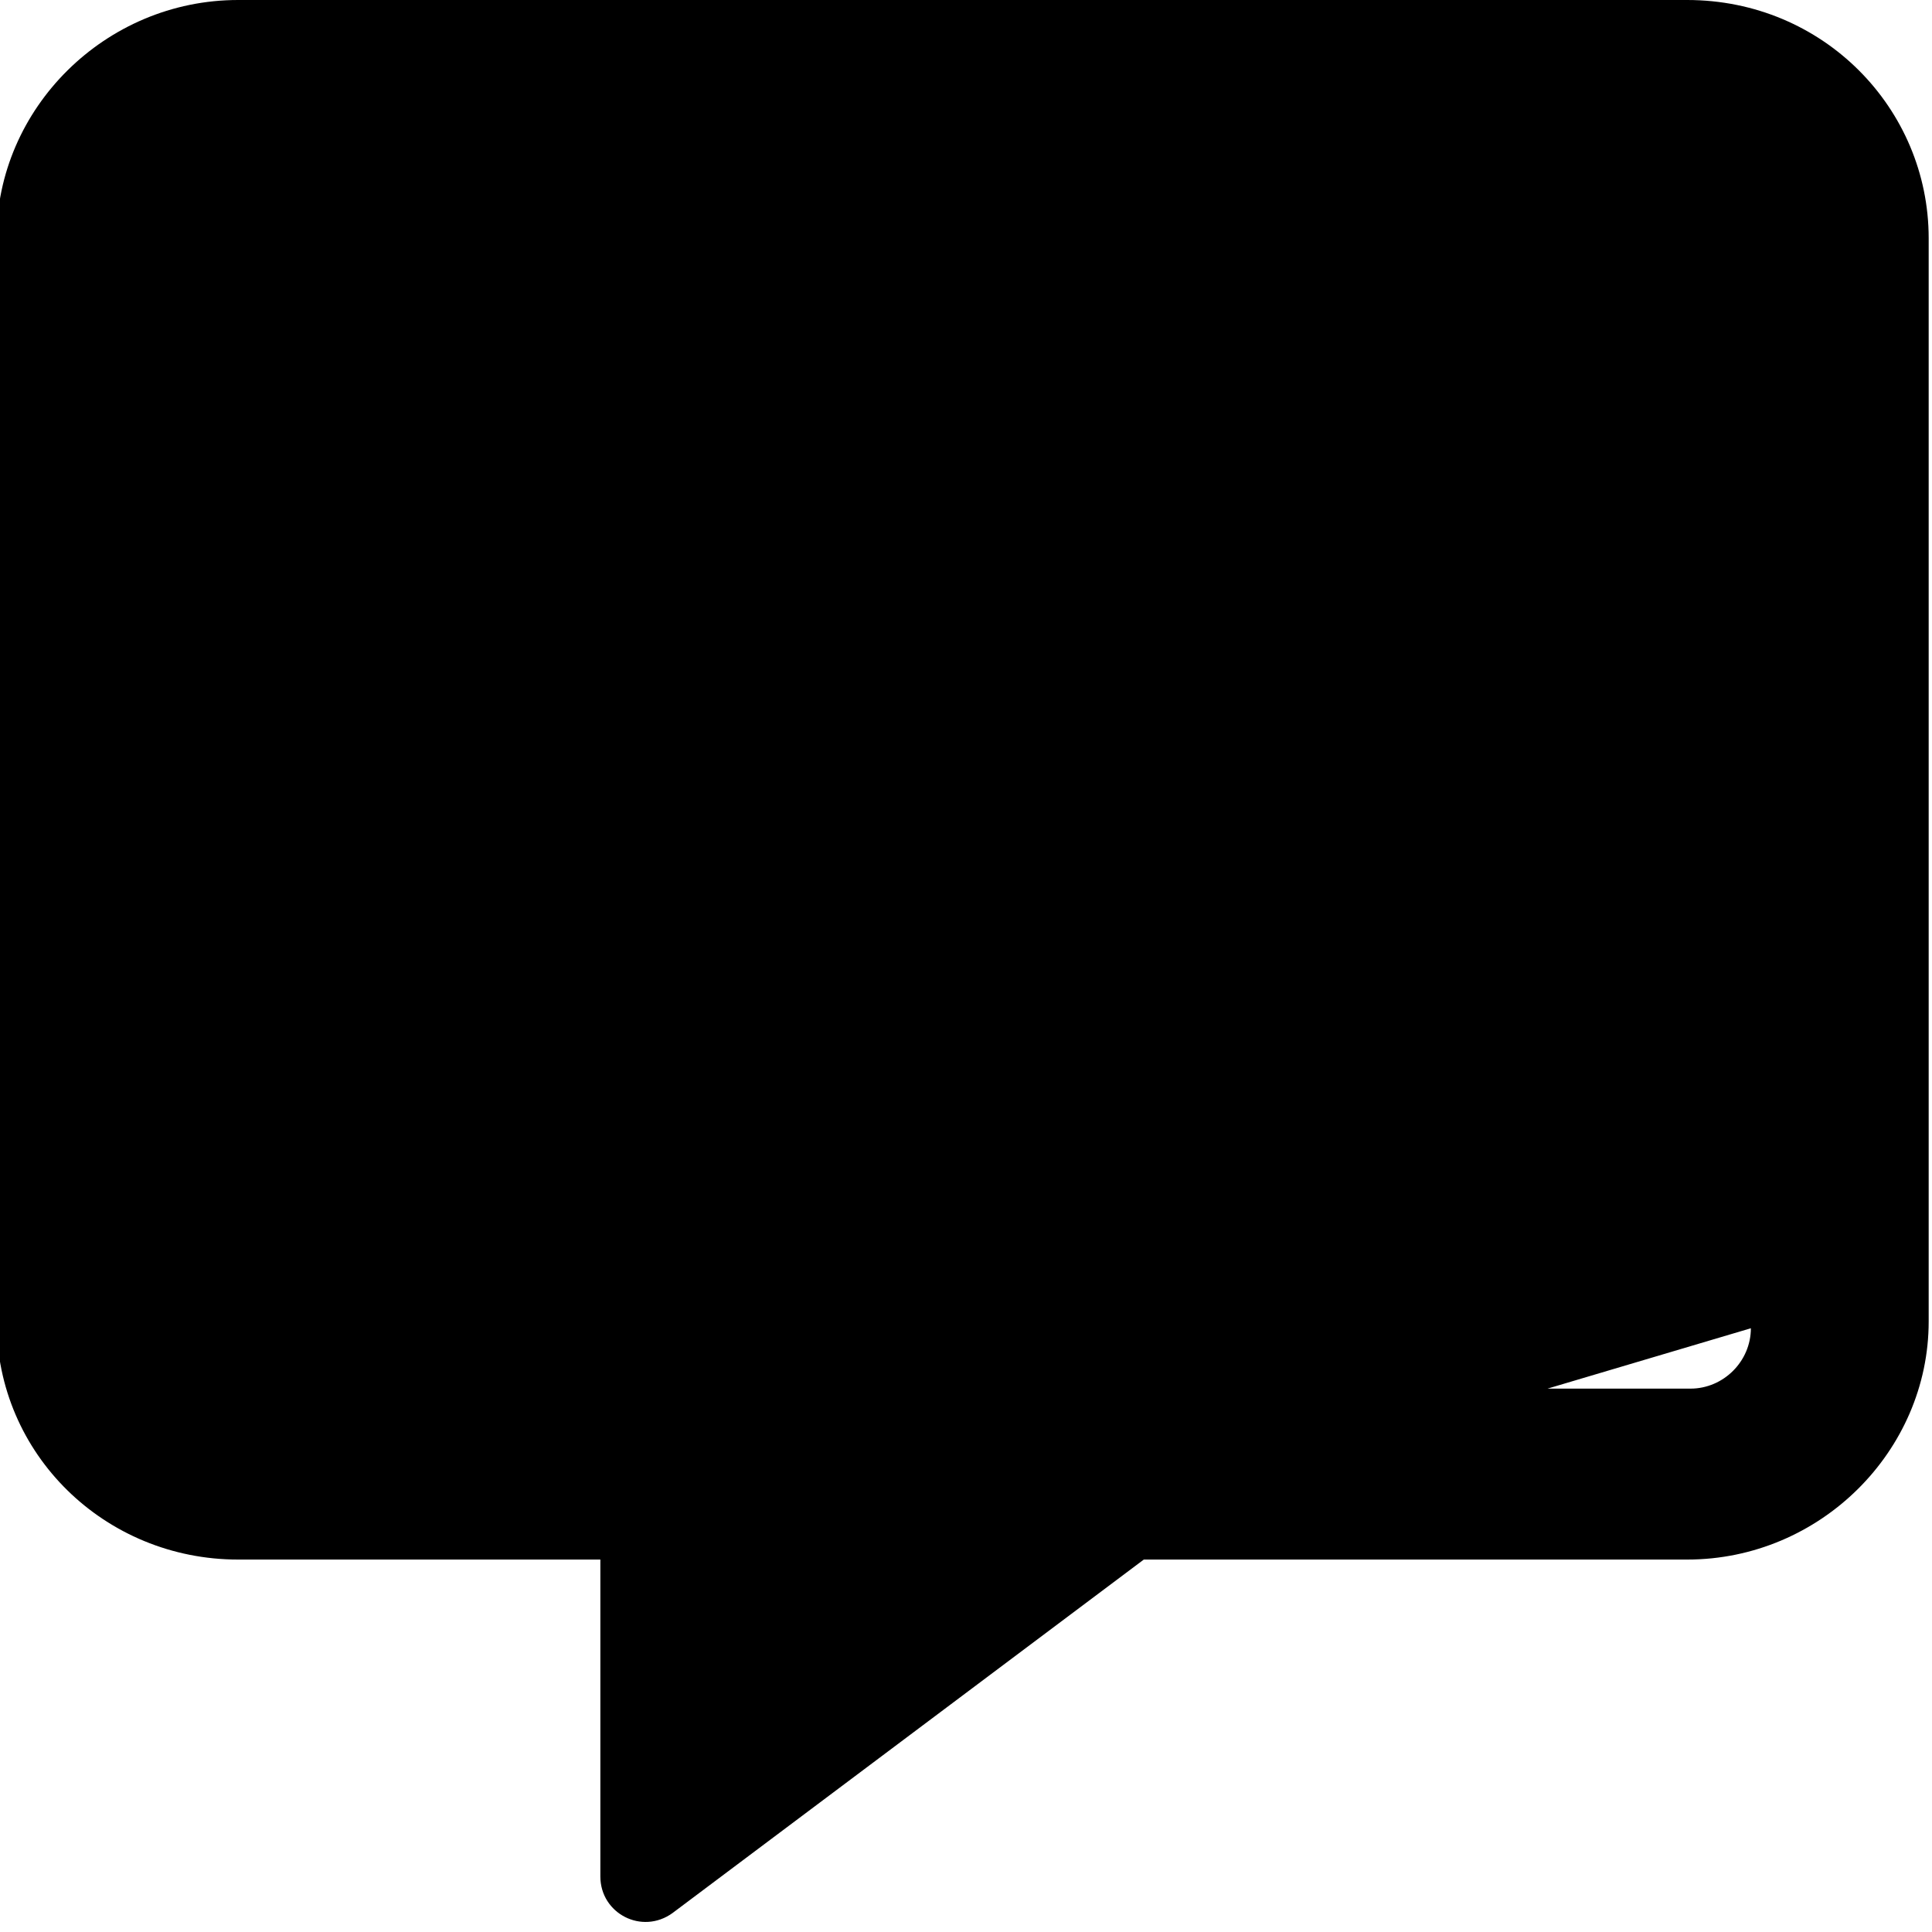
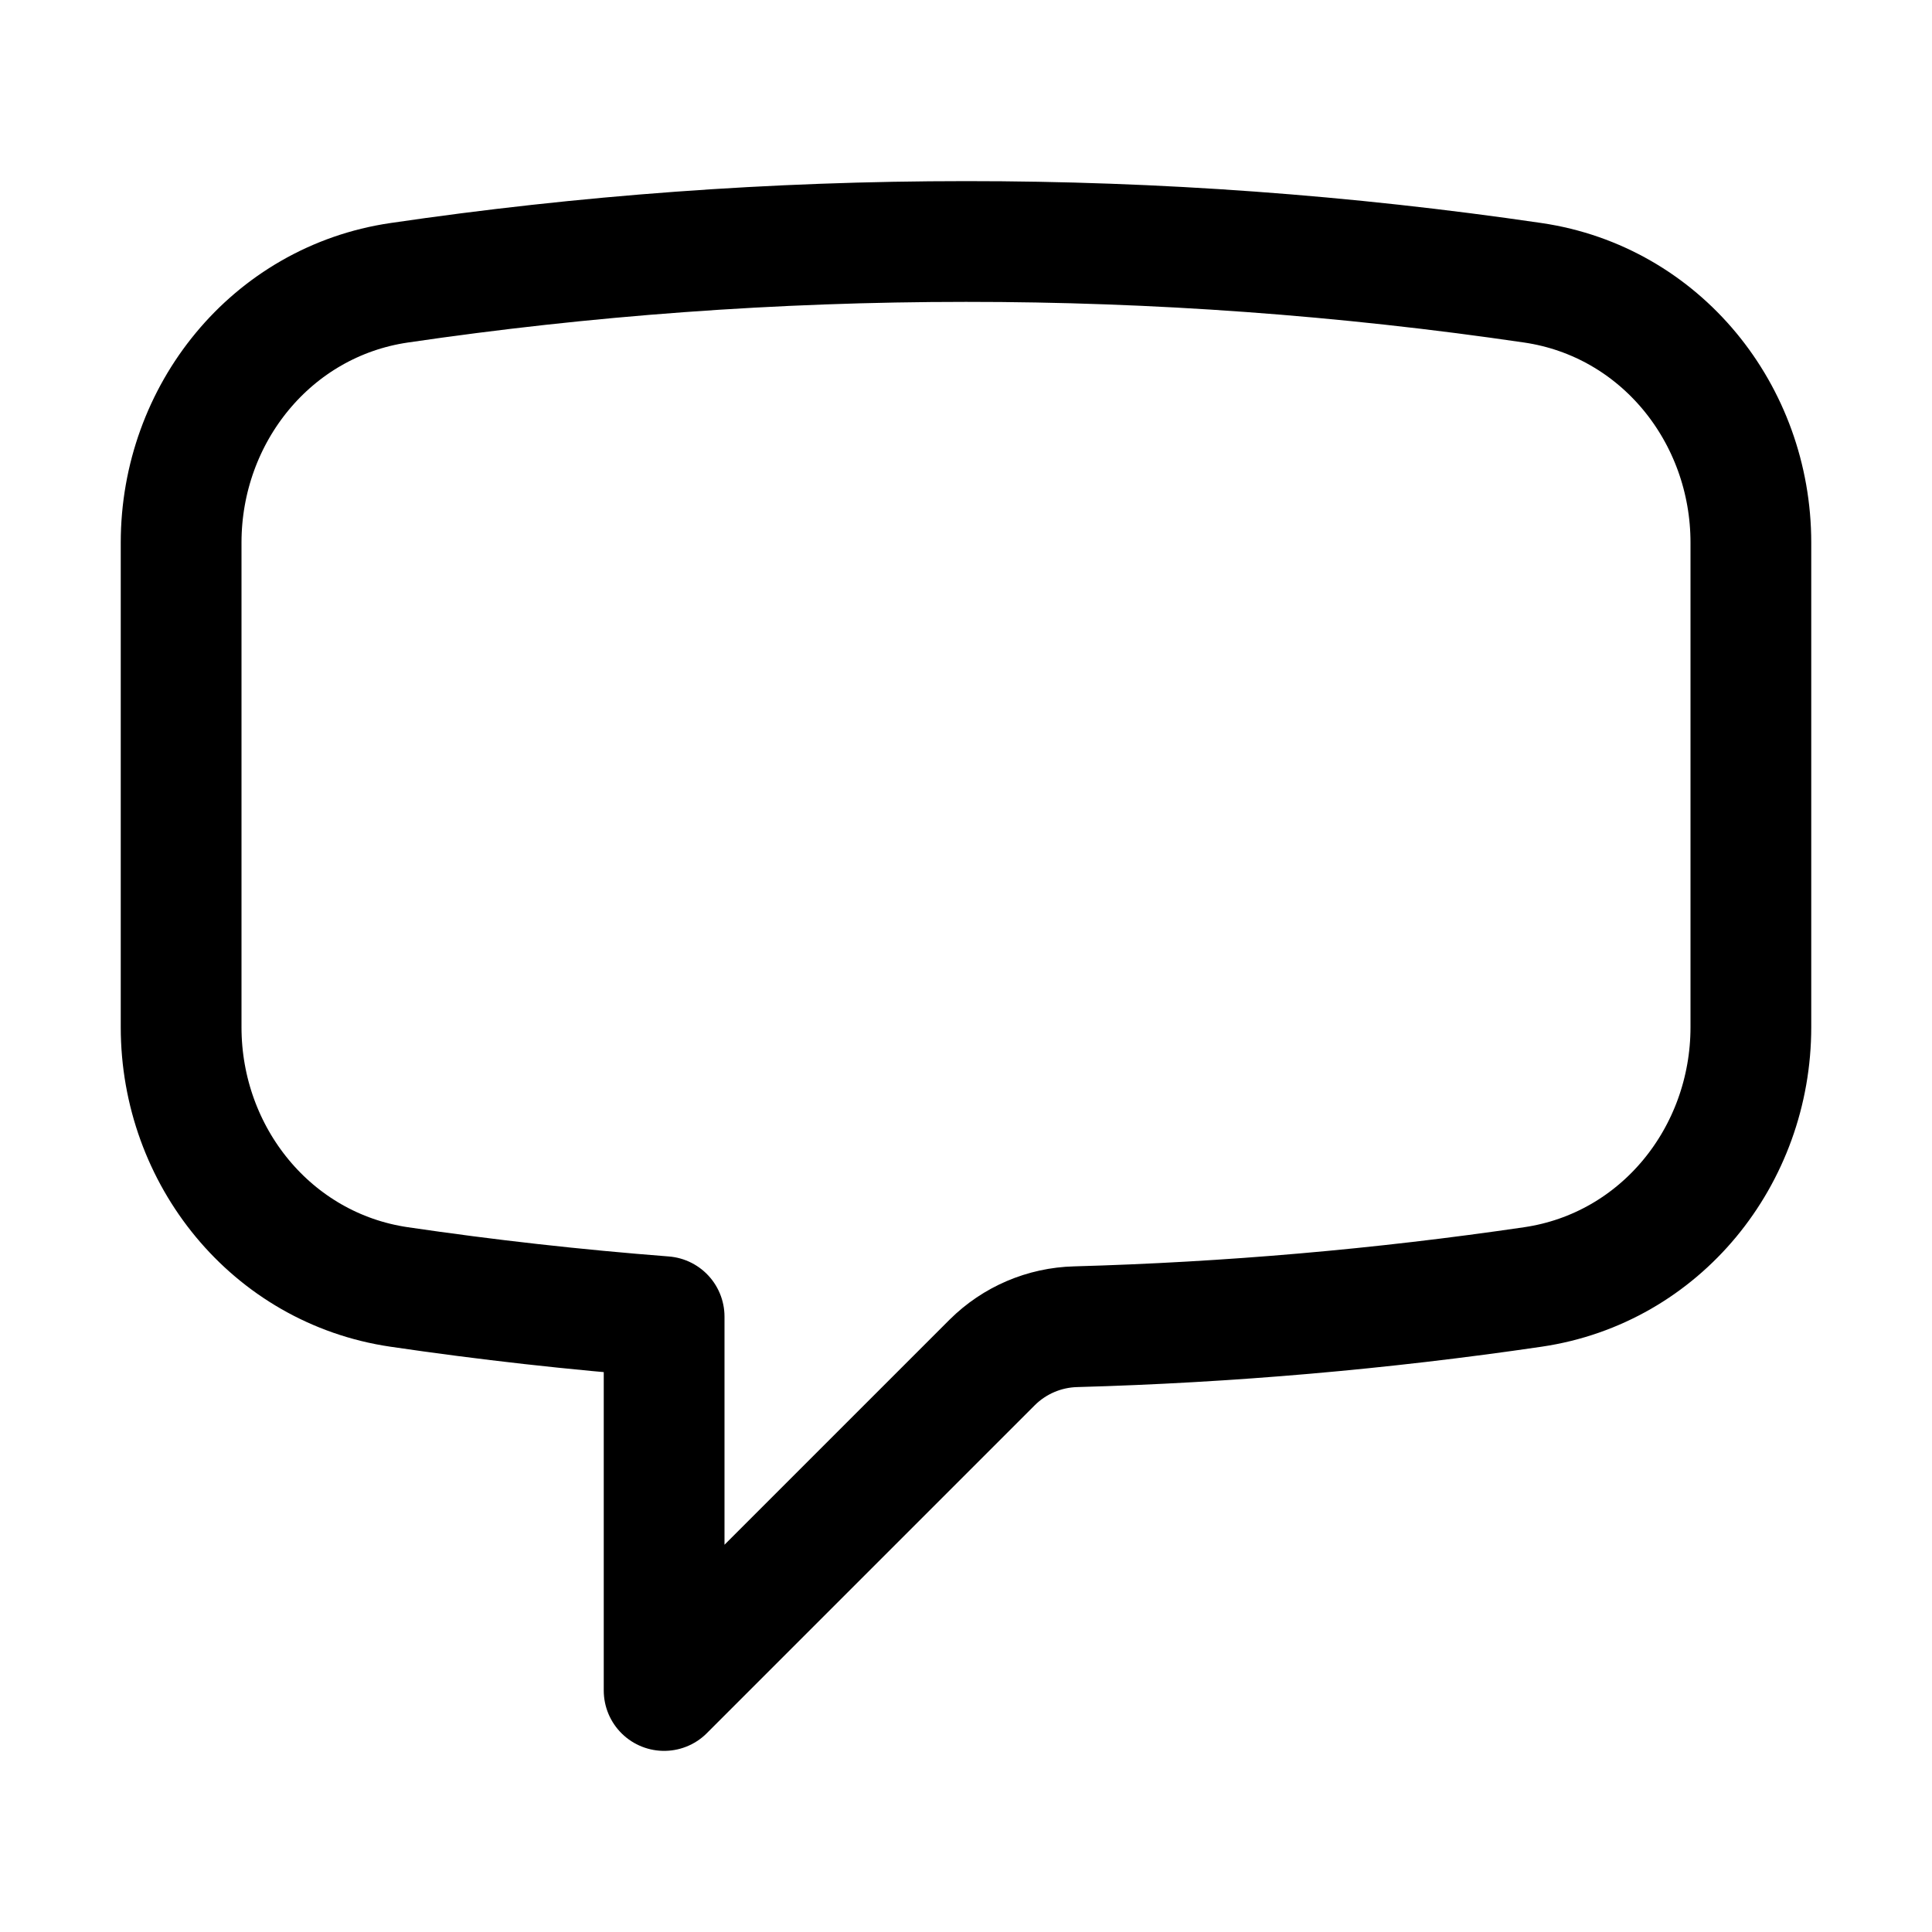
- <svg xmlns="http://www.w3.org/2000/svg" viewBox="0 0 512 512">
-   <path d="M447.1 0h-384c-35.25 0-64 28.75-64 63.1v287.1c0 35.25 28.75 63.1 64 63.1h96v83.98c0 9.836 11.02 15.55 19.12 9.7l124.9-93.68h144c35.25 0 64-28.75 64-63.1V63.1C511.1 28.75 483.2 0 447.1 0zM464 352c0 8.75-7.25 16-16 16h-160l-80 60v- 60H64c-8.75 0-16-7.25-16-16V64c0-8.75 7.25-16 16-16h384c8.75 0 16 7.25 16 16V352z" />
+ <svg xmlns="http://www.w3.org/2000/svg" fill="none" viewBox="0 0 24 24" stroke-width="1.5" stroke="currentColor">
+   <path stroke-linecap="round" stroke-linejoin="round" d="M2.25 12.76c0 1.6 1.123 2.994 2.707 3.227 1.087.16 2.185.283 3.293.369V21l4.076-4.076a1.526 1.526 0 0 1 1.037-.443 48.282 48.282 0 0 0 5.68-.494c1.584-.233 2.707-1.626 2.707-3.228V6.741c0-1.602-1.123-2.995-2.707-3.228A48.394 48.394 0 0 0 12 3c-2.392 0-4.744.175-7.043.513C3.373 3.746 2.25 5.14 2.25 6.741v6.018Z" />
</svg>
